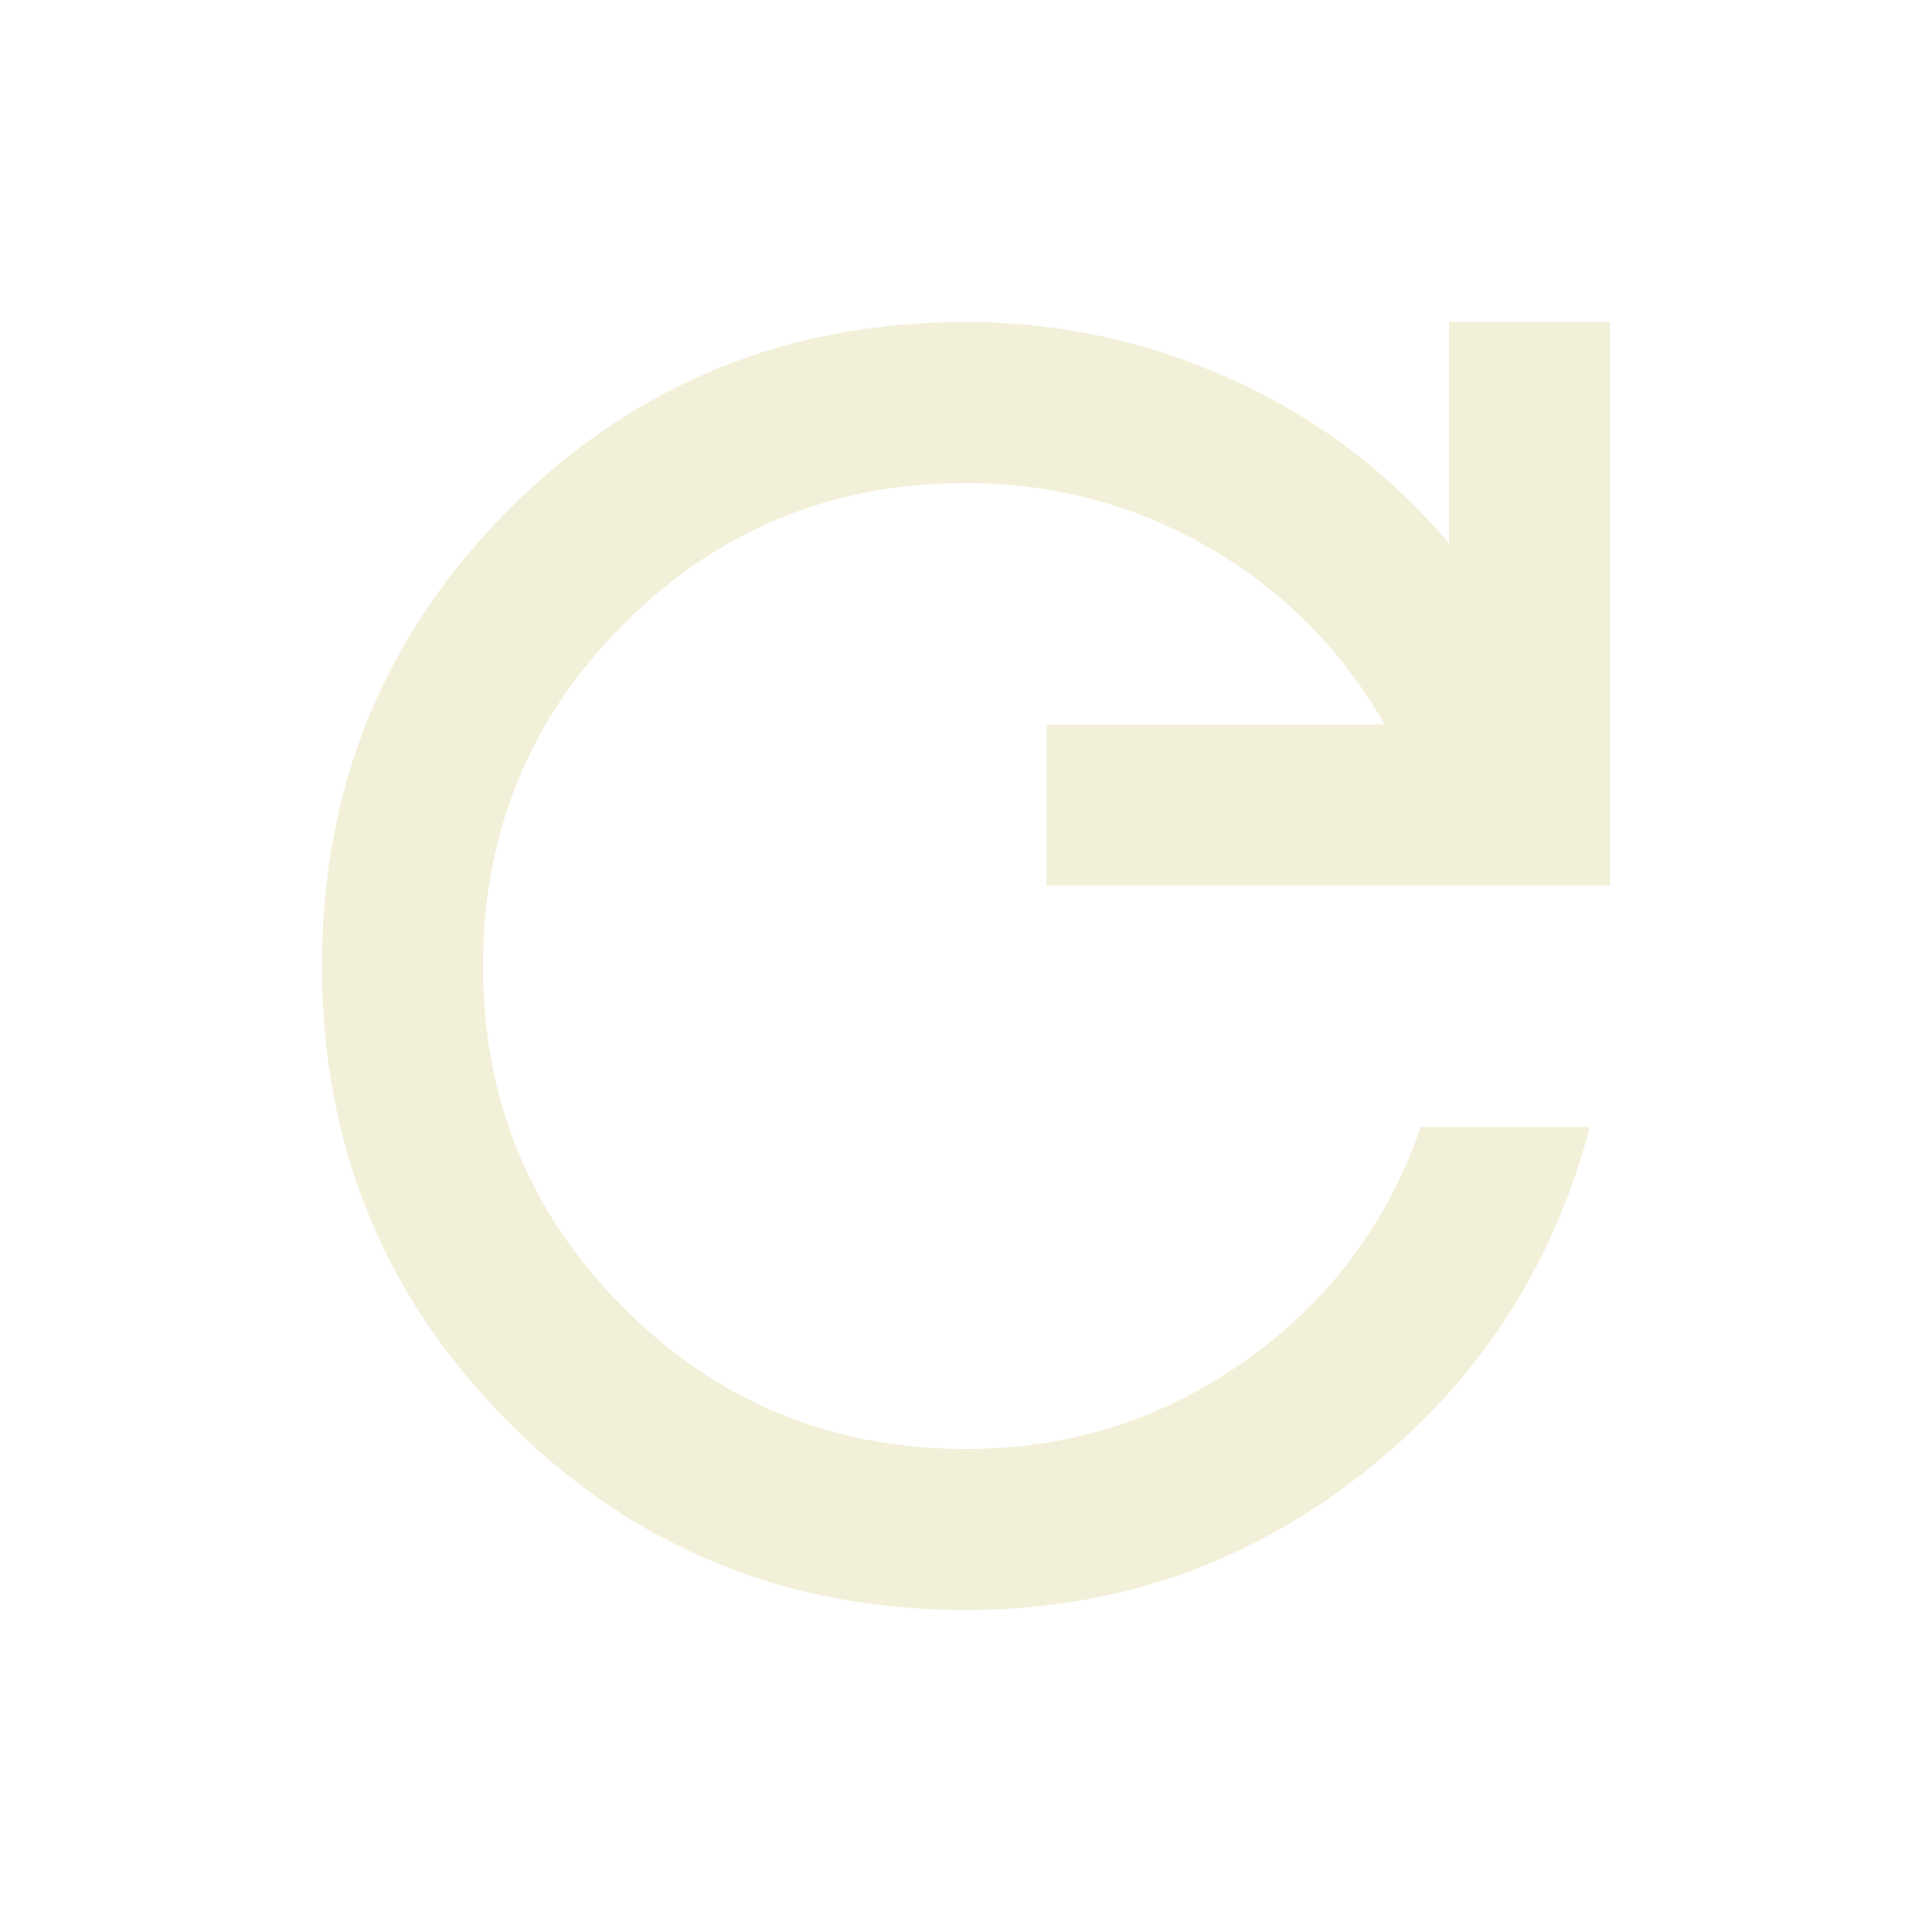
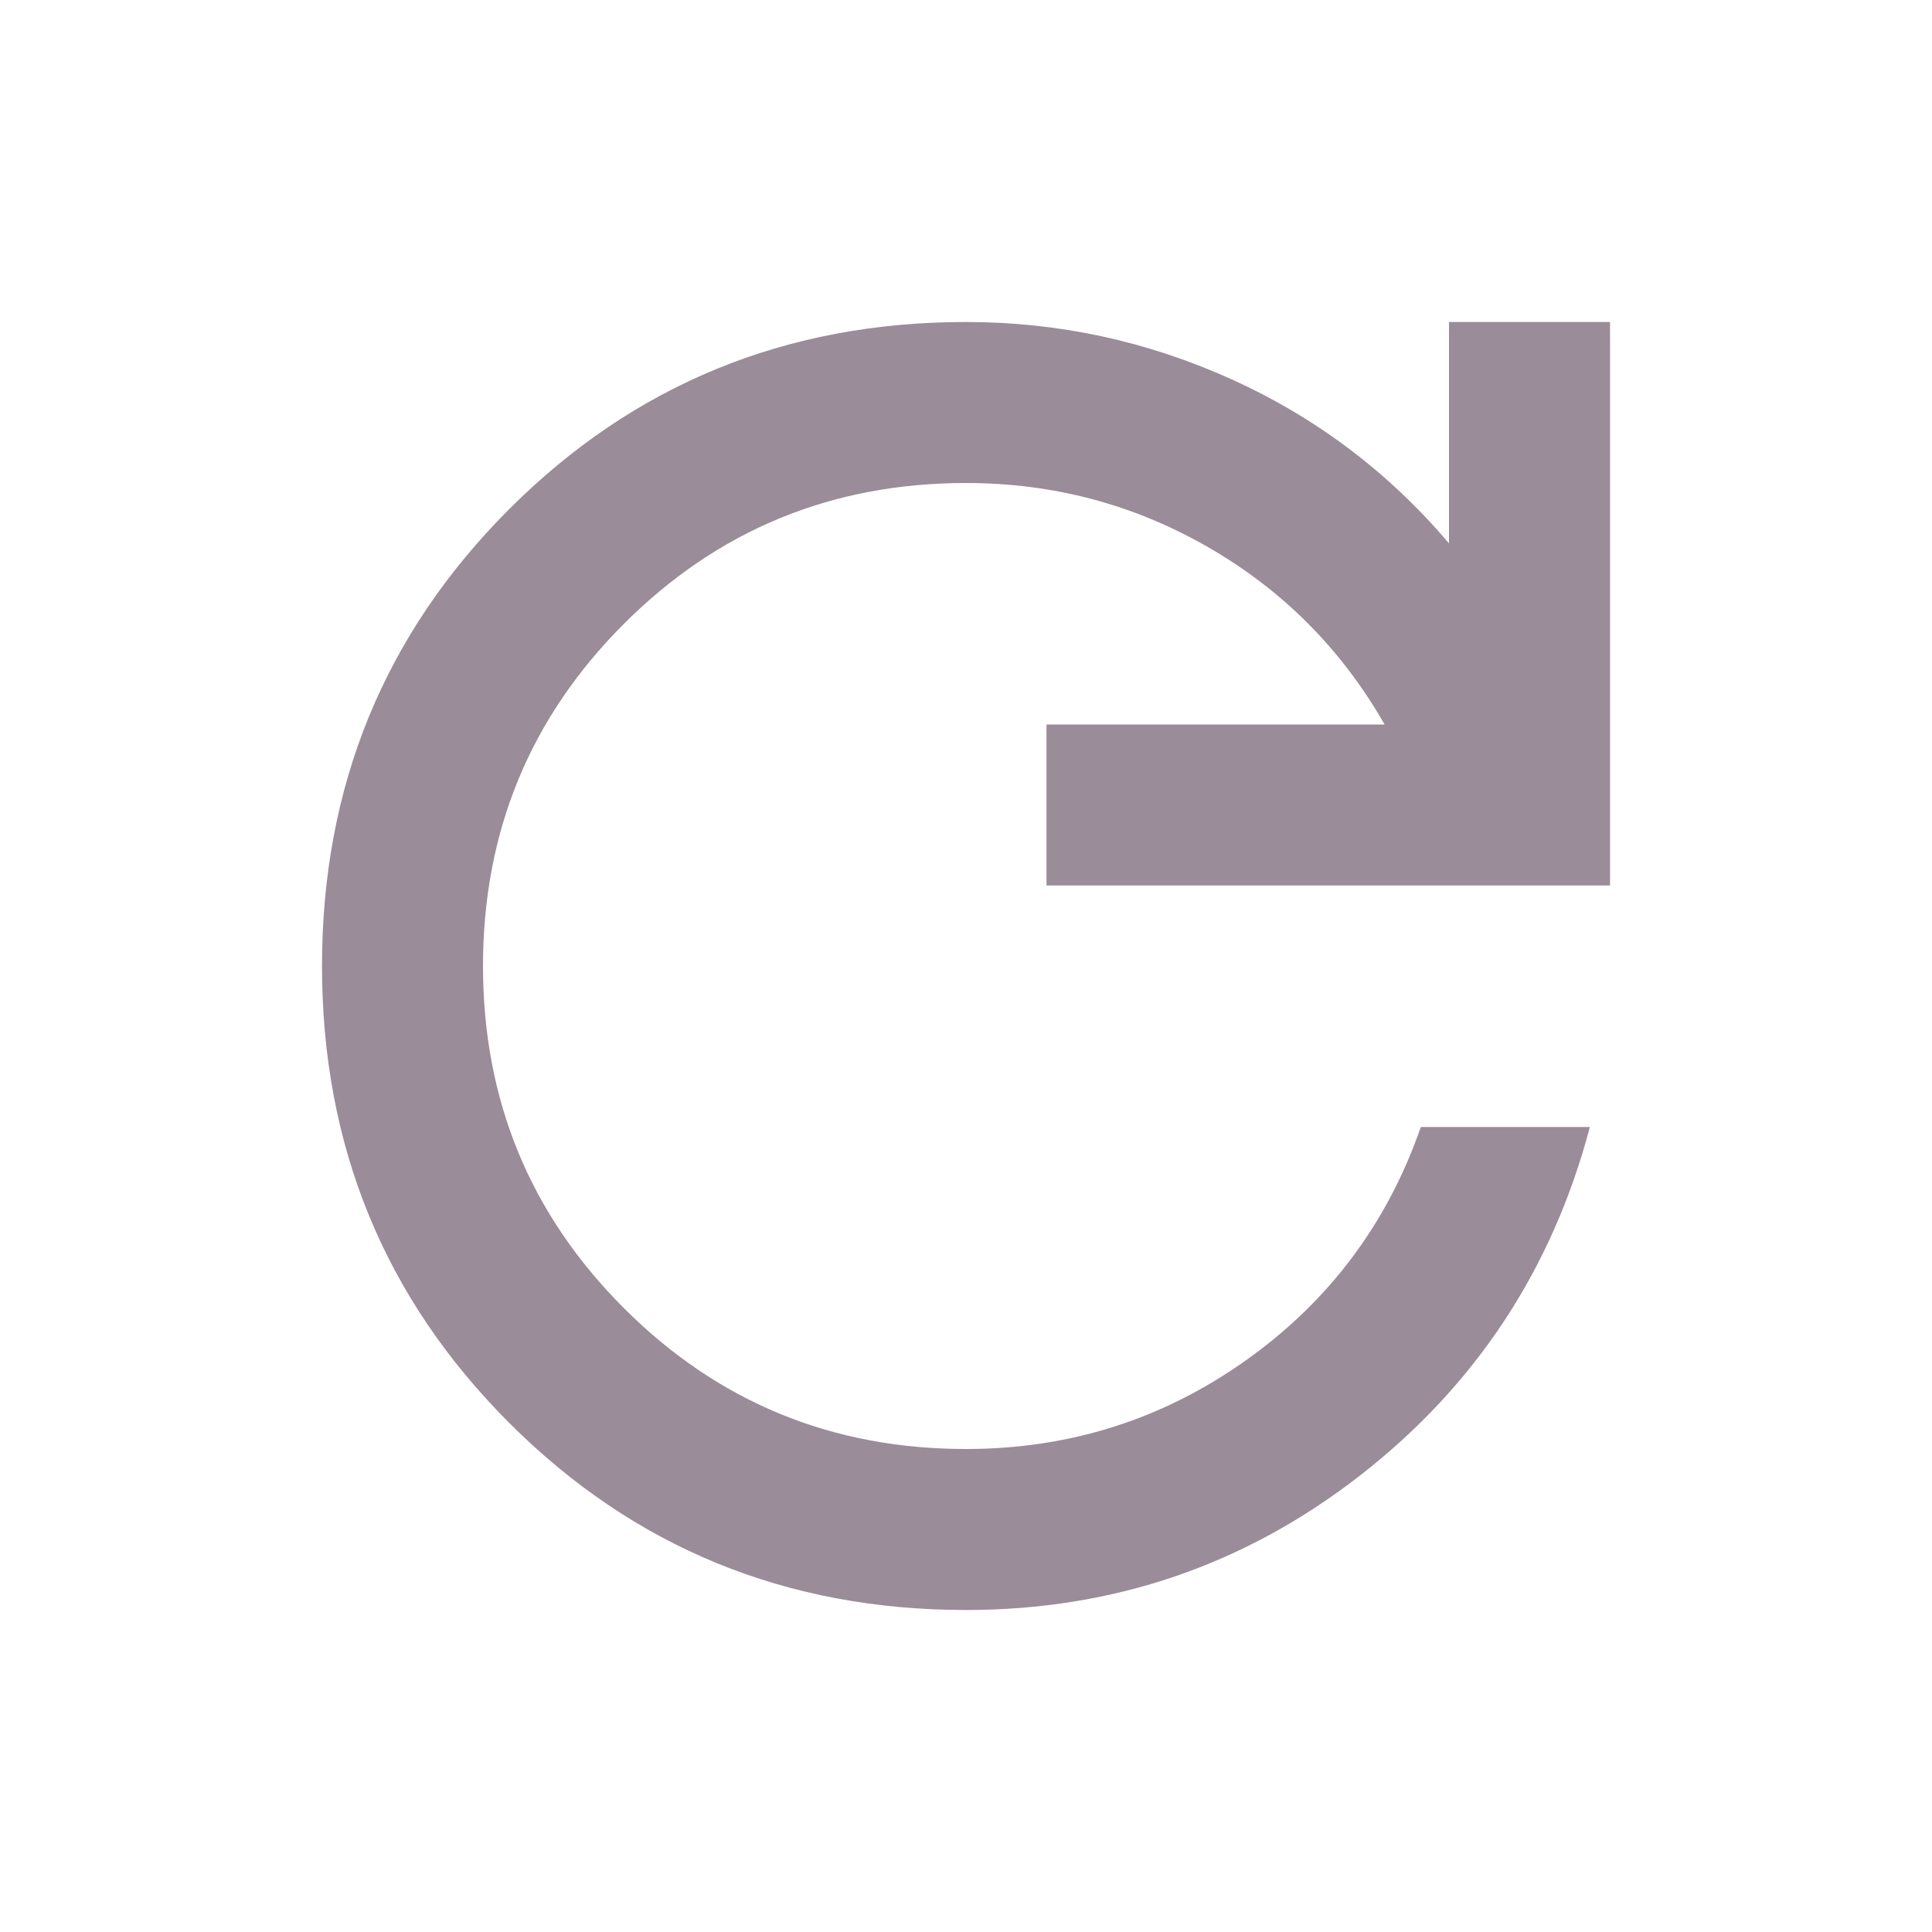
<svg xmlns="http://www.w3.org/2000/svg" height="24" fill="#9A8C98" viewBox="0 -960 960 960" width="24">
-   <path d="M480-160q-134 0-227-93t-93-227q0-134 93-227t227-93q69 0 132 28.5T720-690v-110h80v280H520v-80h168q-32-56-87.5-88T480-720q-100 0-170 70t-70 170q0 100 70 170t170 70q77 0 139-44t87-116h84q-28 106-114 173t-196 67Z" fill="#f2f0d8" />
+   <path d="M480-160q-134 0-227-93t-93-227q0-134 93-227t227-93q69 0 132 28.5T720-690v-110h80v280H520v-80h168q-32-56-87.5-88T480-720q-100 0-170 70t-70 170q0 100 70 170t170 70q77 0 139-44t87-116h84q-28 106-114 173t-196 67Z" fill="#9A8C98" />
</svg>
